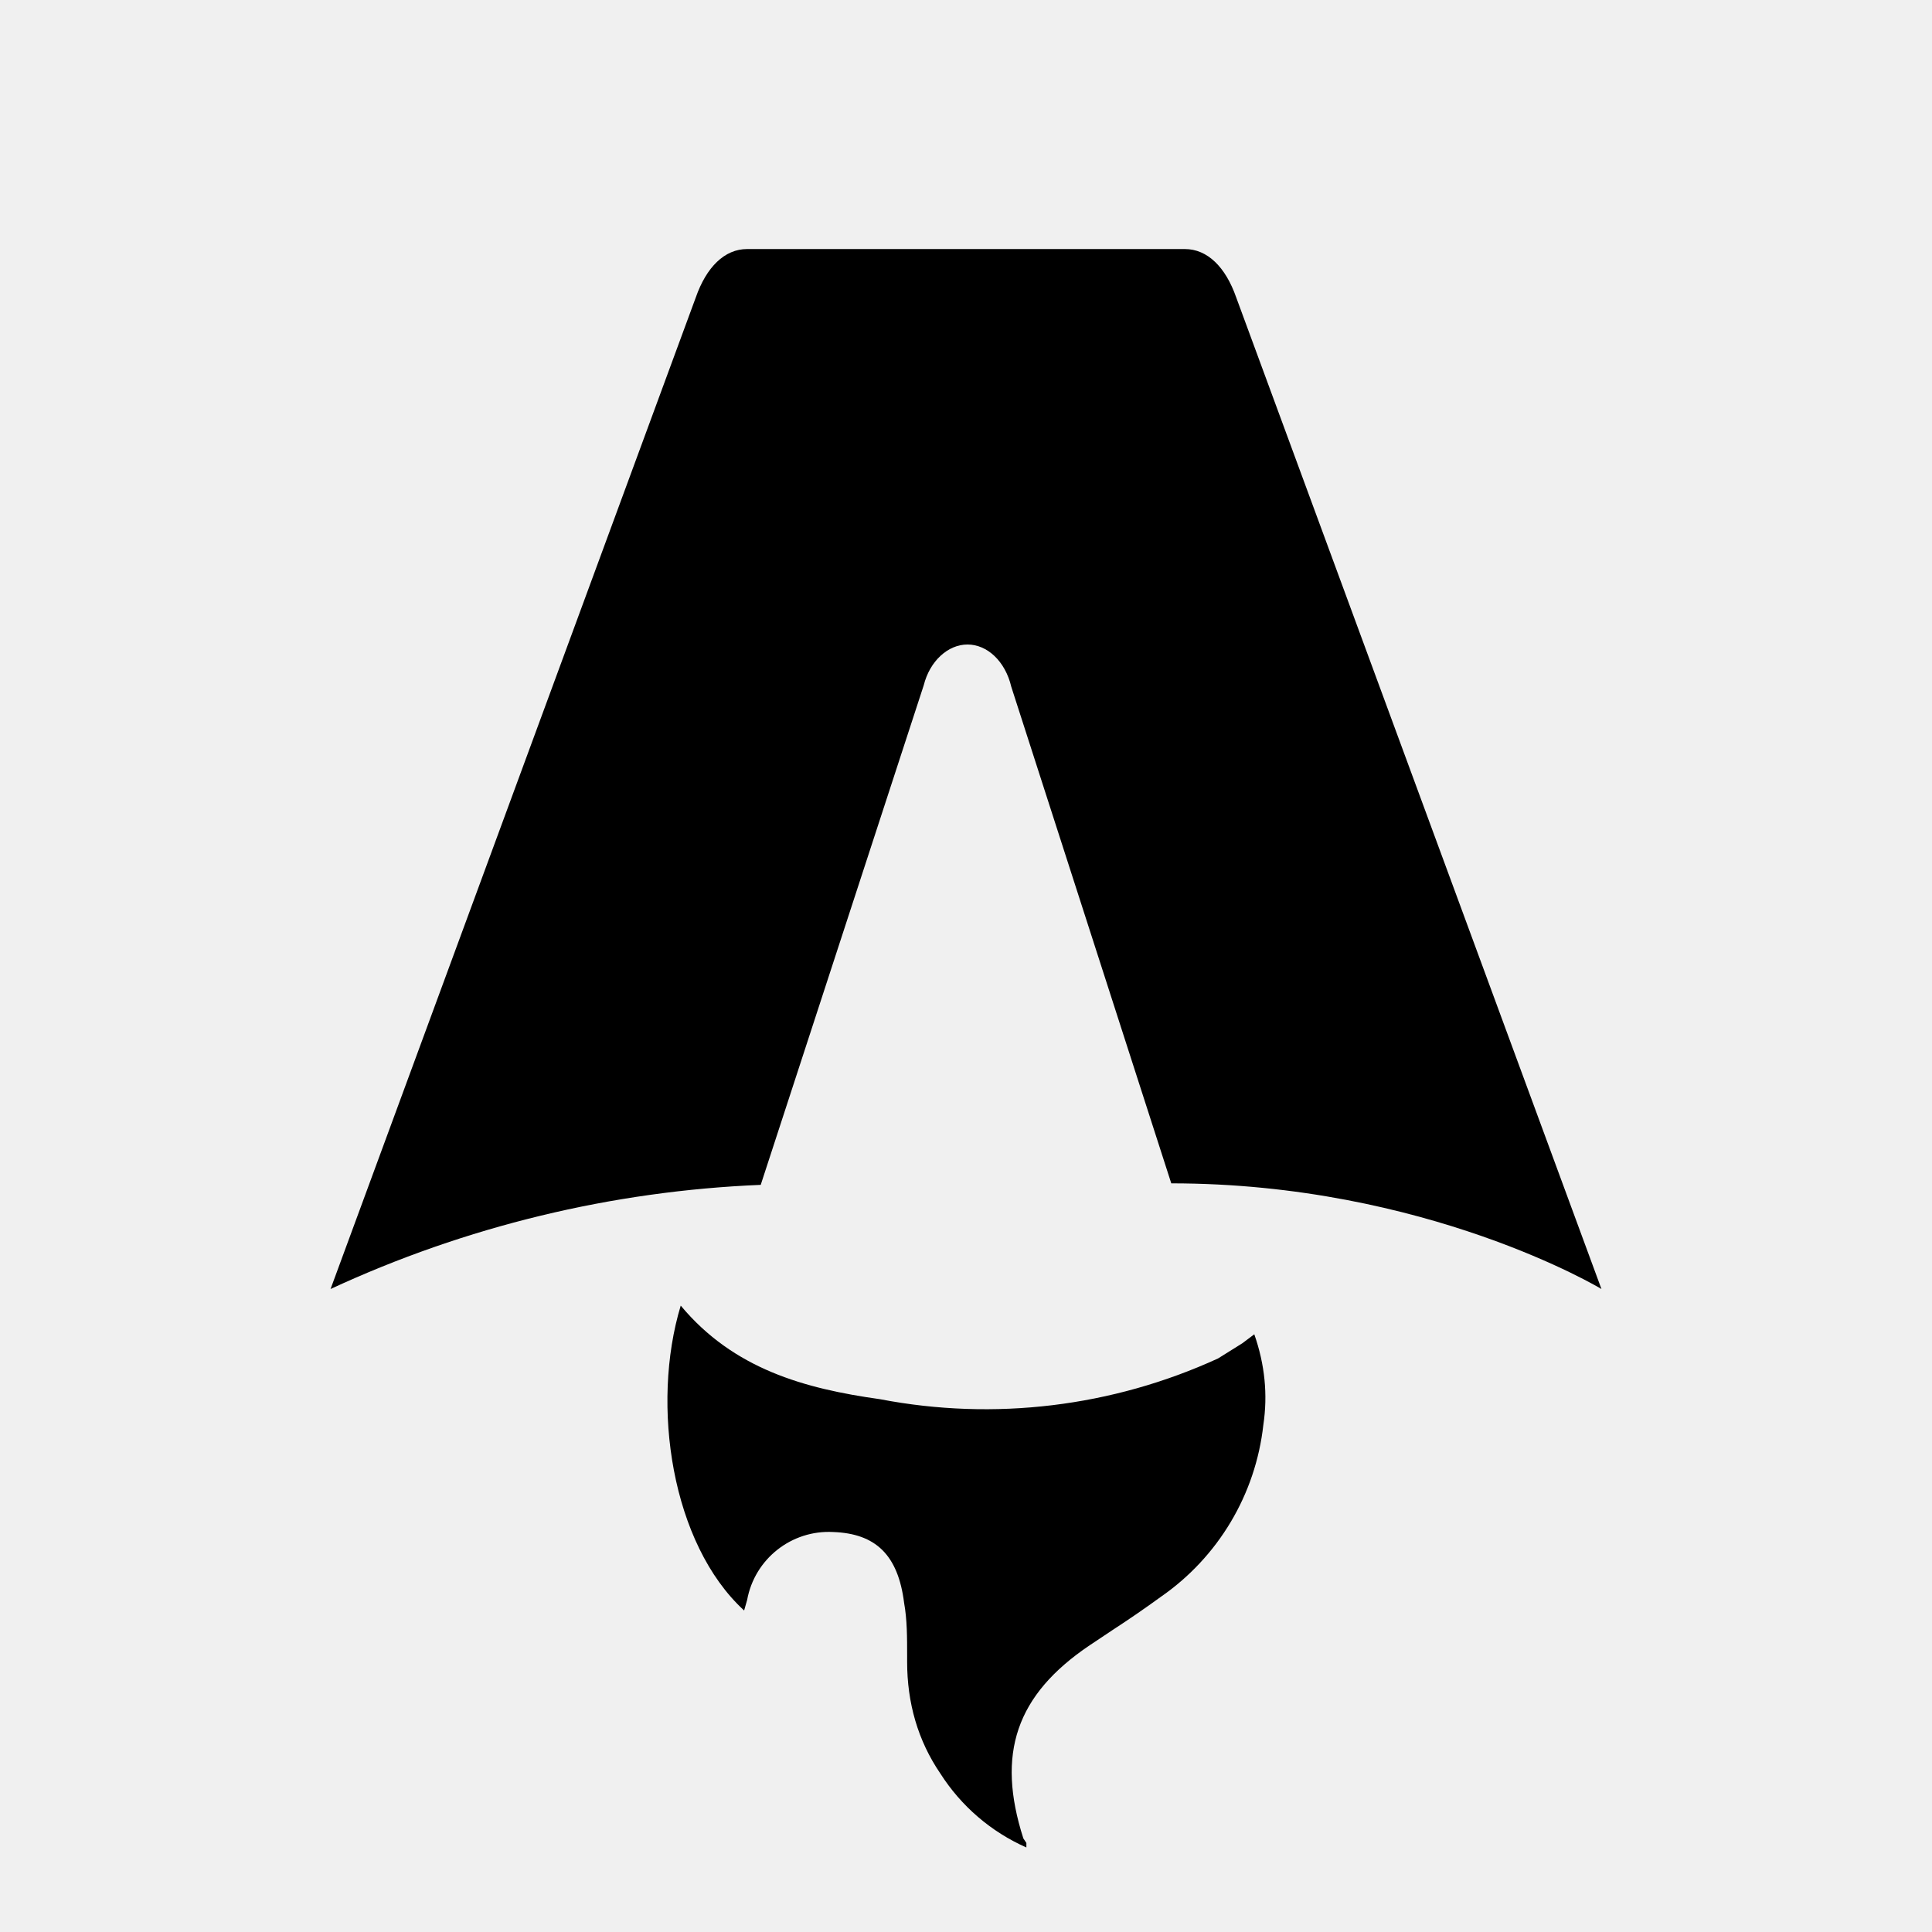
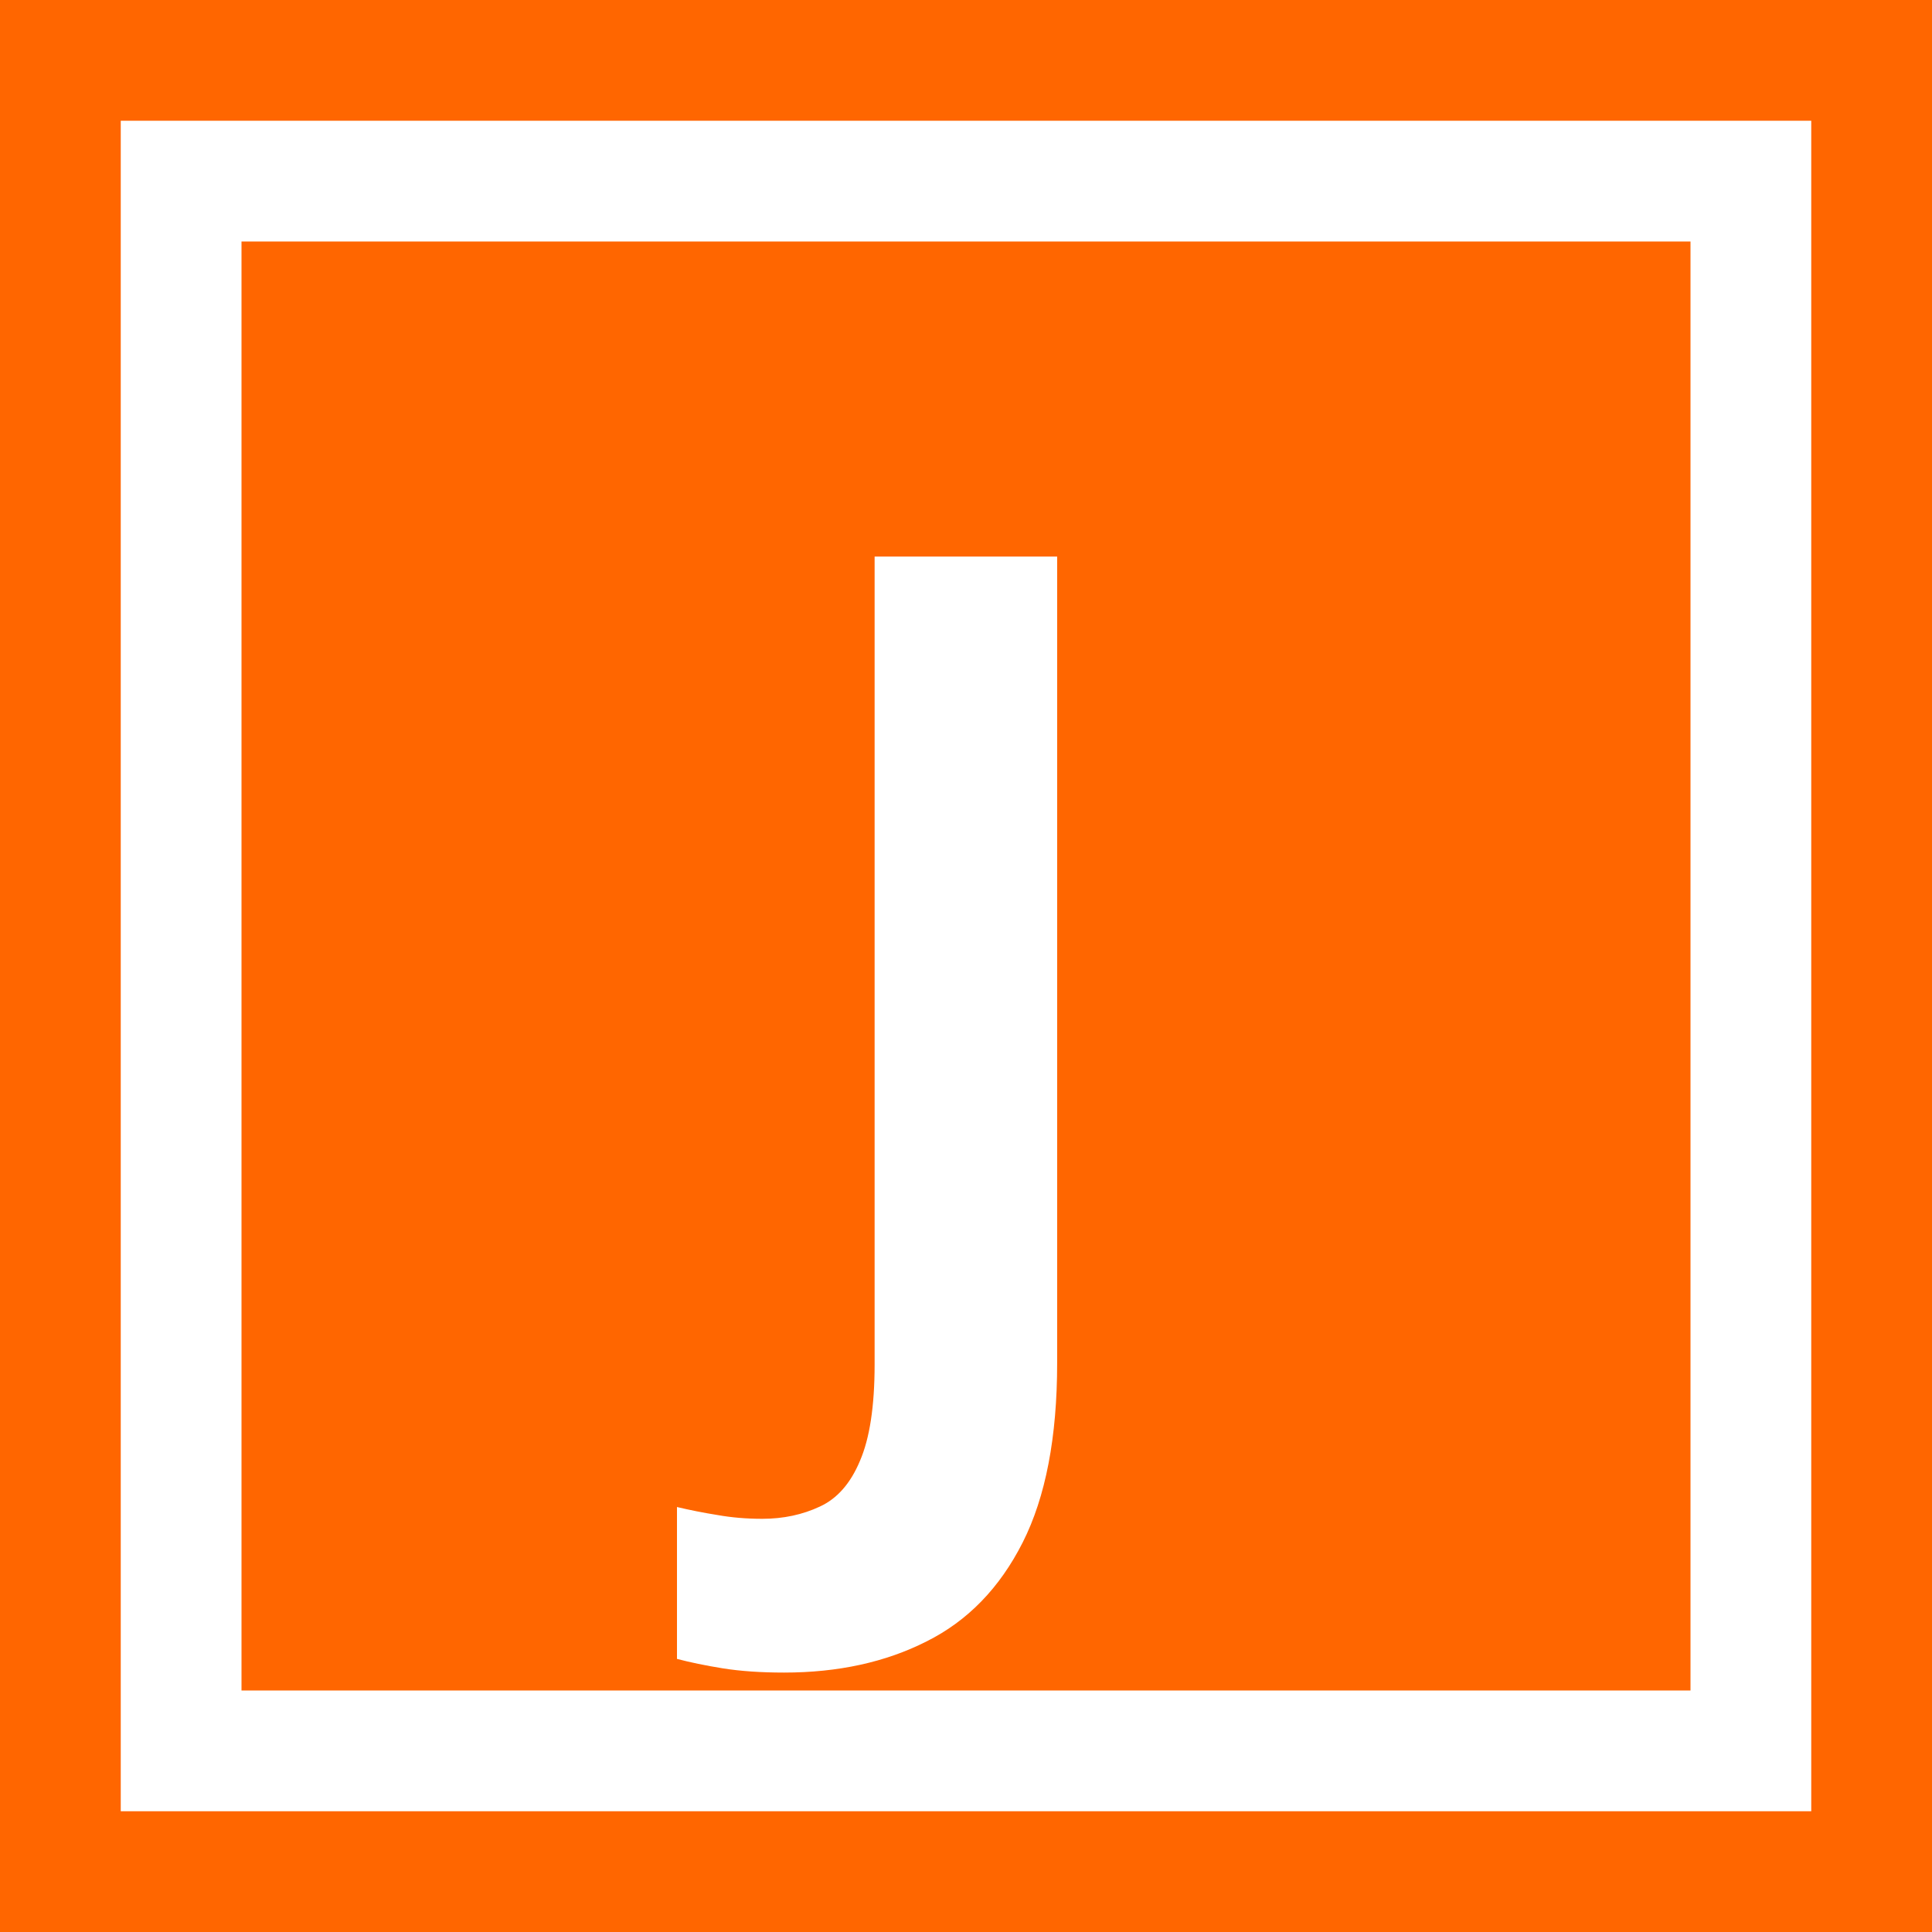
- <svg xmlns="http://www.w3.org/2000/svg" fill="none" viewBox="0 0 128 128">
-   <path d="M50.4 78.5a75.1 75.1 0 0 0-28.5 6.9l24.2-65.7c.7-2 1.9-3.2 3.4-3.2h29c1.5 0 2.7 1.2 3.4 3.2l24.2 65.7s-11.6-7-28.5-7L67 45.5c-.4-1.7-1.6-2.8-2.9-2.8-1.3 0-2.5 1.1-2.9 2.7L50.4 78.5Zm-1.1 28.2Zm-4.2-20.2c-2 6.6-.6 15.8 4.2 20.2a17.5 17.5 0 0 1 .2-.7 5.5 5.5 0 0 1 5.7-4.5c2.8.1 4.3 1.5 4.7 4.7.2 1.1.2 2.3.2 3.5v.4c0 2.7.7 5.2 2.2 7.4a13 13 0 0 0 5.7 4.9v-.3l-.2-.3c-1.8-5.6-.5-9.5 4.4-12.8l1.5-1a73 73 0 0 0 3.2-2.2 16 16 0 0 0 6.8-11.4c.3-2 .1-4-.6-6l-.8.6-1.6 1a37 37 0 0 1-22.4 2.7c-5-.7-9.7-2-13.2-6.2Z" />
-   <style>
-         path { fill: #000; }
-         @media (prefers-color-scheme: dark) {
-             path { fill: #FFF; }
-         }
-     </style>
+ <svg xmlns="http://www.w3.org/2000/svg" viewBox="0 0 64 64">
+   <rect width="64" height="64" fill="#ff6600" />
+   <rect x="6" y="6" width="52" height="52" fill="none" stroke="#fff" stroke-width="4" />
+   <text x="32" y="47" text-anchor="middle" font-family="Verdana, Geneva, sans-serif" font-size="40" font-weight="700" fill="#fff">J</text>
</svg>
